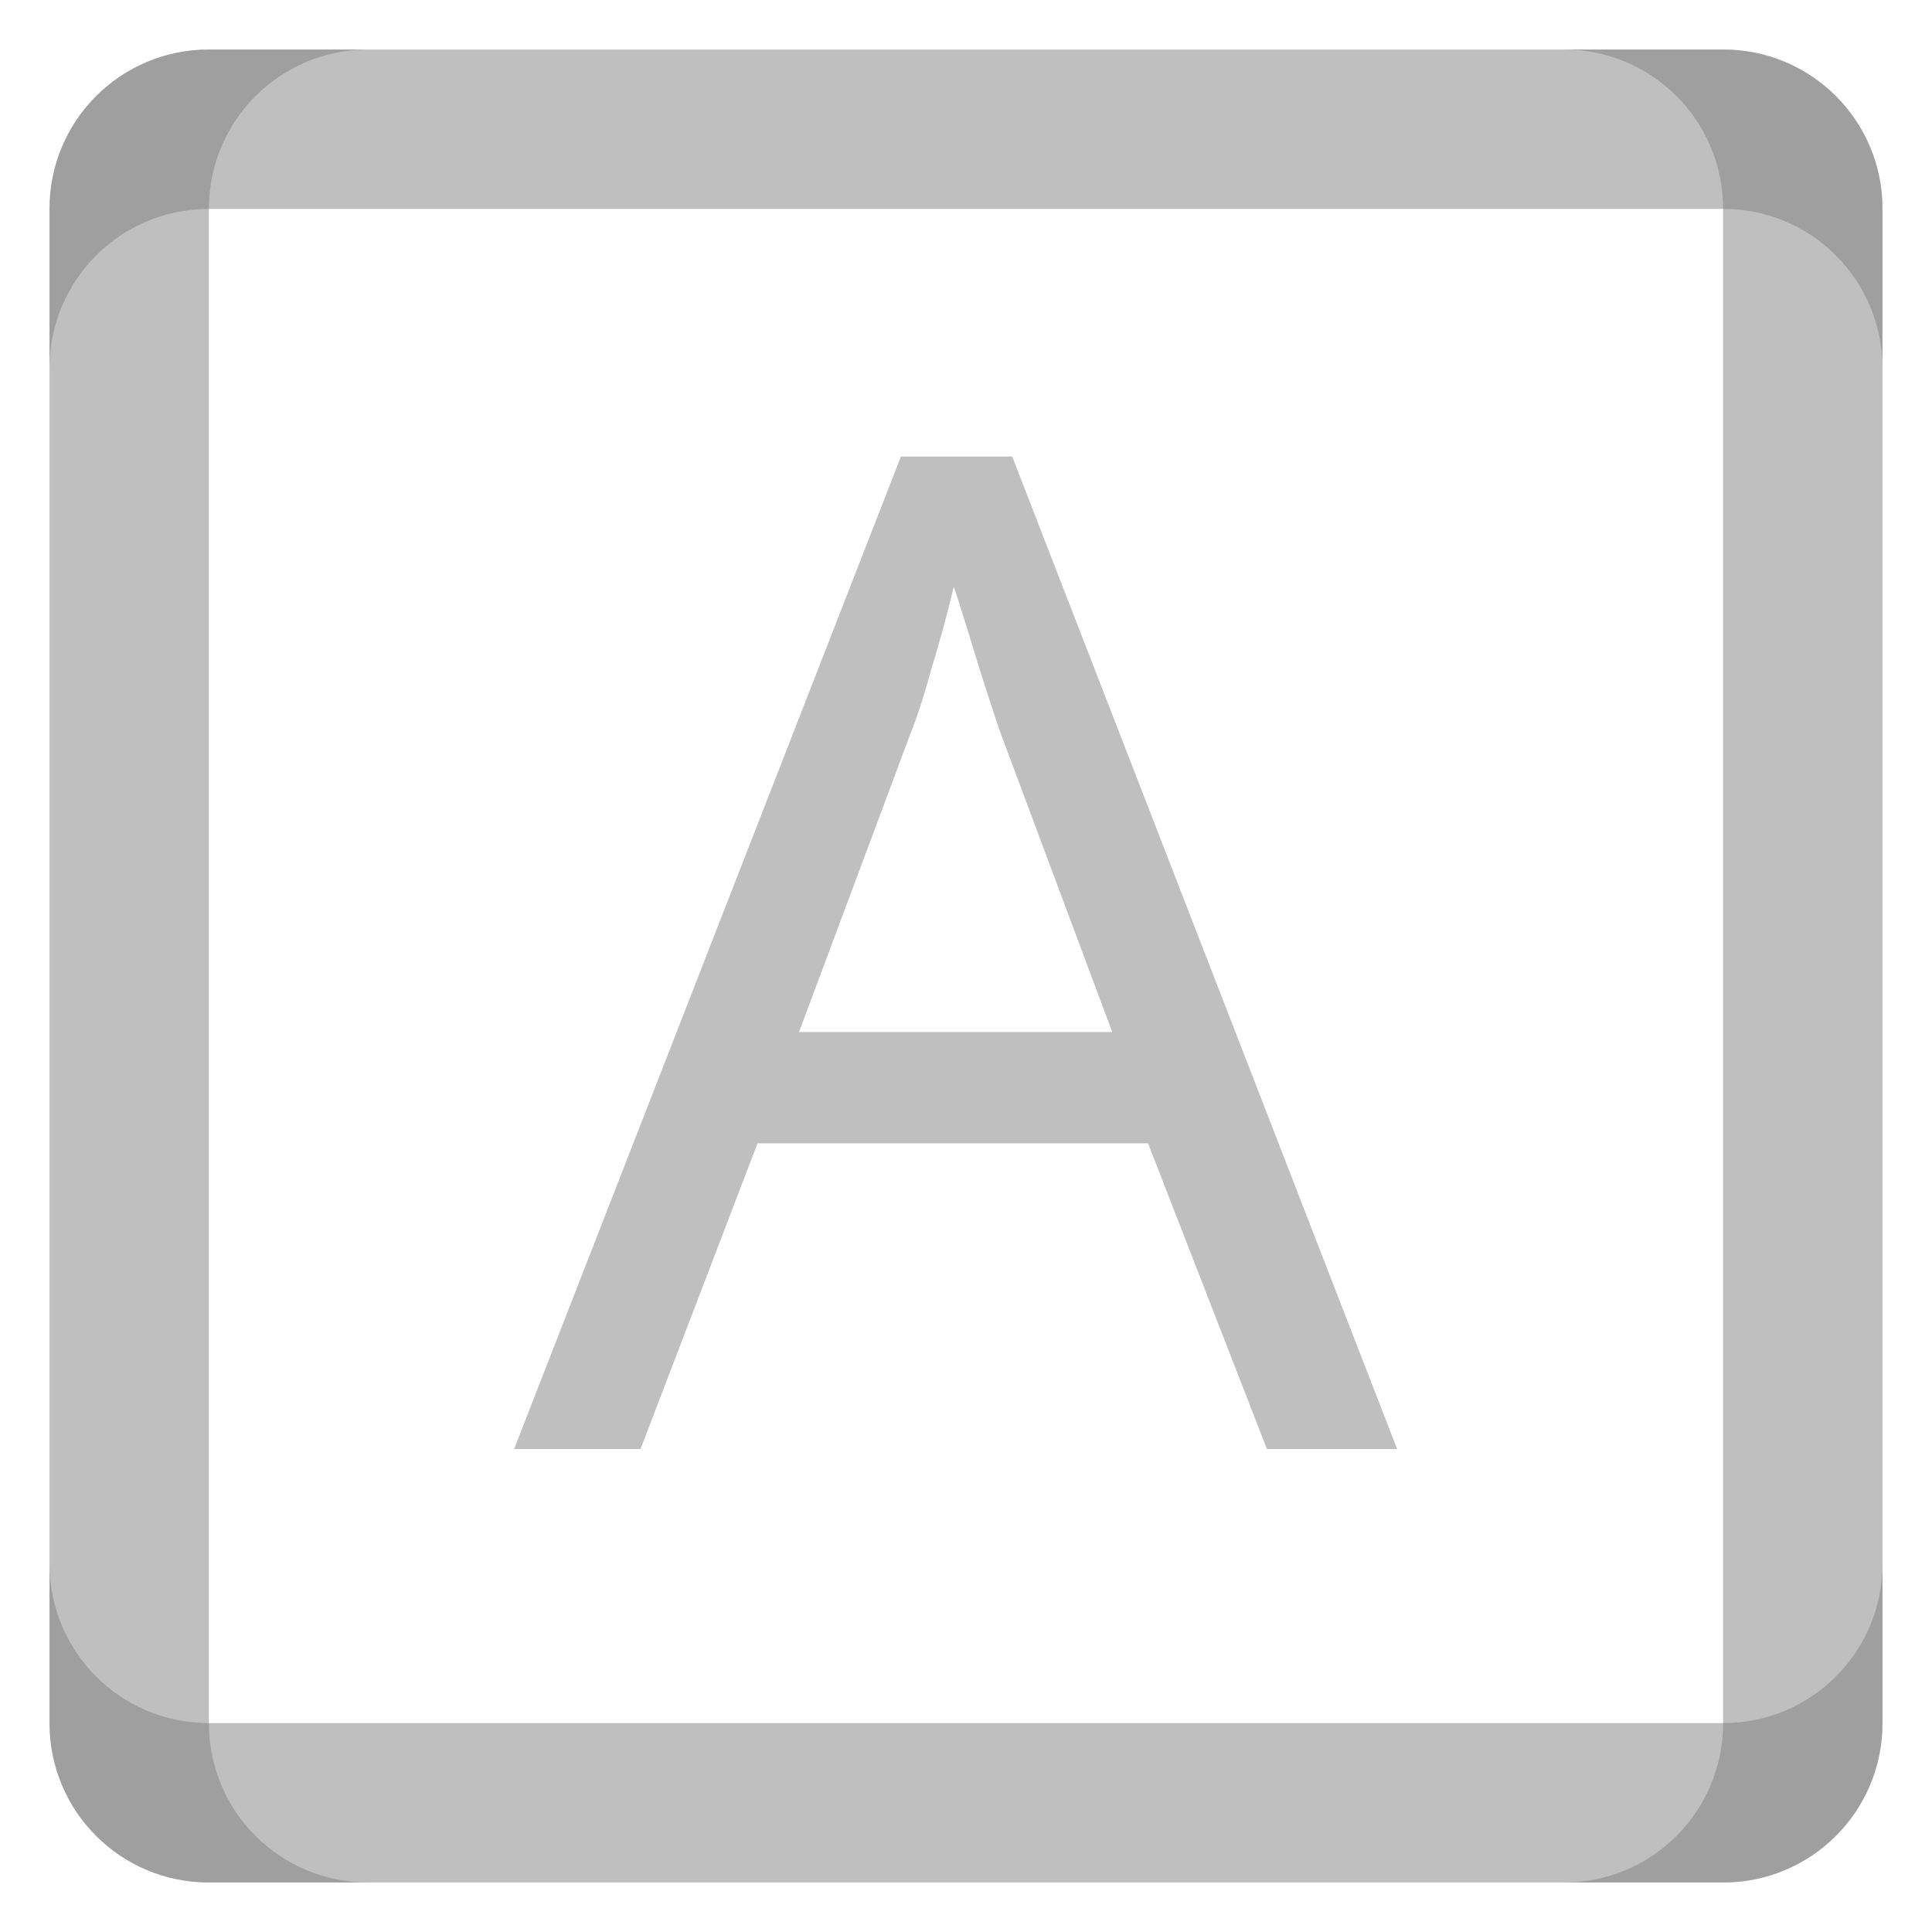
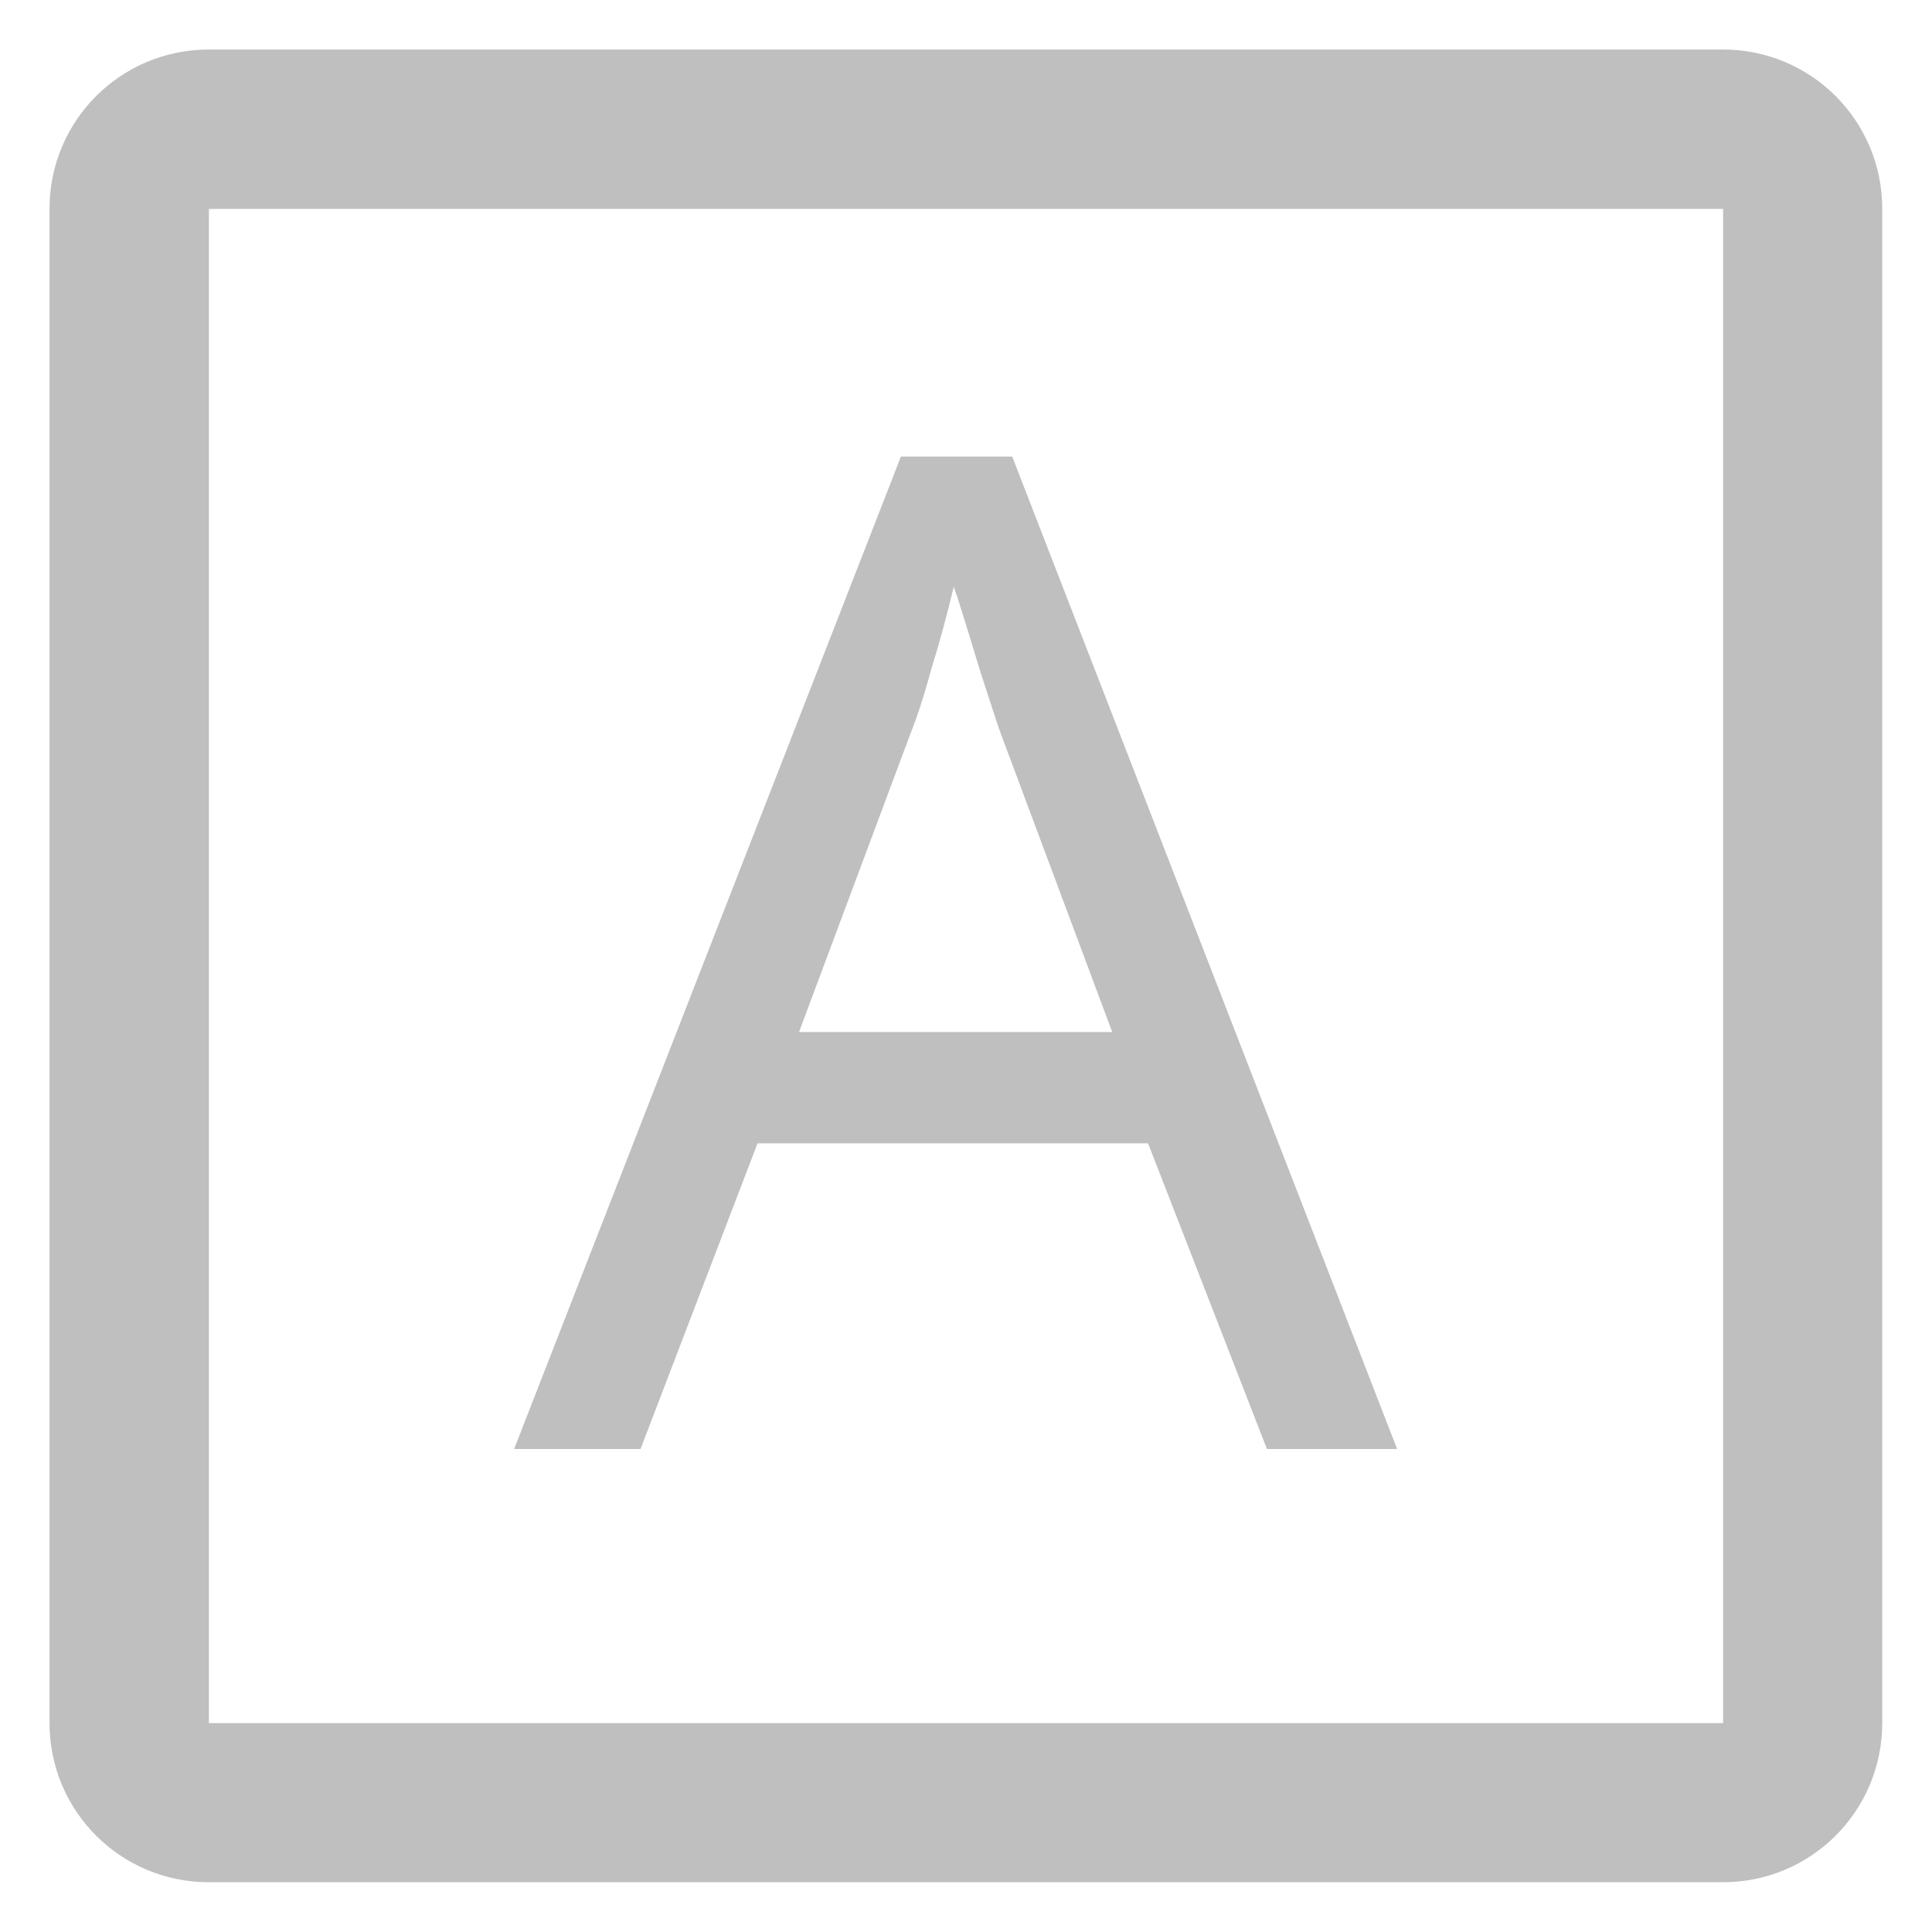
- <svg xmlns="http://www.w3.org/2000/svg" width="16" height="16" version="1.1" id="svg7384">
+ <svg xmlns="http://www.w3.org/2000/svg" id="svg7384" version="1.1" height="16" width="16">
  <defs id="defs7386" />
-   <g style="display:inline" id="layer9" transform="translate(-222,-381)" />
-   <g id="layer10" transform="translate(-222,-381)" />
-   <g id="layer11" transform="translate(-222,-381)">
-     <path d="m 237.59,384.05 v -1.32 c 0,-0.731 -0.589,-1.32 -1.32,-1.32 h -12.54 c -0.731,0 -1.32,0.589 -1.32,1.32 v 1.32 c 0,-0.731 0.589,-1.32 1.32,-1.32 h 12.54 c 0.731,0 1.32,0.589 1.32,1.32 z" style="opacity:0.5;fill:#808080;fill-opacity:1;stroke-width:0.33" id="path29-6" />
-     <path id="path1162" style="opacity:0.5;fill:#808080;fill-opacity:1;stroke-width:0.33" d="m 222.41,393.95 v 1.32 c 0,0.731 0.589,1.32 1.32,1.32 h 12.54 c 0.731,0 1.32,-0.589 1.32,-1.32 v -1.32 c 0,0.731 -0.589,1.32 -1.32,1.32 h -12.54 c -0.731,0 -1.32,-0.589 -1.32,-1.32 z" />
-     <path d="m 225.05,381.41 h -1.32 c -0.731,0 -1.32,0.589 -1.32,1.32 v 12.54 c 0,0.731 0.589,1.32 1.32,1.32 h 1.32 c -0.731,0 -1.32,-0.589 -1.32,-1.32 v -12.54 c 0,-0.731 0.589,-1.32 1.32,-1.32 z" style="opacity:0.5;fill:#808080;fill-opacity:1;stroke-width:0.33" id="path1164" />
-     <path id="path1166" style="opacity:0.5;fill:#808080;fill-opacity:1;stroke-width:0.33" d="m 234.95,381.41 h 1.32 c 0.731,0 1.32,0.589 1.32,1.32 v 12.54 c 0,0.731 -0.589,1.32 -1.32,1.32 h -1.32 c 0.731,0 1.32,-0.589 1.32,-1.32 v -12.54 c 0,-0.731 -0.589,-1.32 -1.32,-1.32 z" />
-     <text id="text866" y="393" x="226.258" style="font-style:normal;font-weight:normal;font-size:11.445px;line-height:1.25;font-family:sans-serif;letter-spacing:0px;word-spacing:0px;fill:#808080;fill-opacity:1;stroke:none;stroke-width:0.286;opacity:0.5;" xml:space="preserve">
-       <tspan style="font-style:normal;font-variant:normal;font-weight:normal;font-stretch:normal;font-family:'Star Labs';-inkscape-font-specification:'Star Labs';fill:#808080;fill-opacity:1;stroke-width:0.286;" y="393" x="226.258" id="tspan864">A</tspan>
+   <g transform="translate(-222,-381)" id="layer9" style="display:inline" />
+   <g transform="translate(-222,-381)" id="layer10" />
+   <g transform="translate(-222,-381)" id="layer11">
+     <path transform="translate(222,381)" d="m 1.73,0.41 c -0.731,0 -1.32,0.589 -1.32,1.32 v 1.32 9.898 1.32 c 0,0.731 0.589,1.32 1.32,1.32 h 1.32 9.898 1.32 c 0.731,0 1.32,-0.589 1.32,-1.32 V 12.949 3.051 1.73 c 0,-0.731 -0.589,-1.32 -1.32,-1.32 z m 0,1.32 H 14.27 V 14.27 H 1.73 Z" style="opacity:0.5;fill:#808080;fill-opacity:1;stroke-width:0.33" id="path29-6" />
+     <text xml:space="preserve" style="font-style:normal;font-weight:normal;font-size:11.445px;line-height:1.25;font-family:sans-serif;letter-spacing:0px;word-spacing:0px;opacity:0.5;fill:#808080;fill-opacity:1;stroke:none;stroke-width:0.286" x="226.258" y="393" id="text866">
+       <tspan id="tspan864" x="226.258" y="393" style="font-style:normal;font-variant:normal;font-weight:normal;font-stretch:normal;font-family:'Star Labs';-inkscape-font-specification:'Star Labs';fill:#808080;fill-opacity:1;stroke-width:0.286">A</tspan>
    </text>
  </g>
-   <g id="layer12" transform="translate(-222,-381)" />
-   <g id="layer13" transform="translate(-222,-381)" />
-   <g id="layer14" transform="translate(-222,-381)" />
-   <g id="layer15" transform="translate(-222,-381)" />
+   <g transform="translate(-222,-381)" id="layer12" />
+   <g transform="translate(-222,-381)" id="layer13" />
+   <g transform="translate(-222,-381)" id="layer14" />
+   <g transform="translate(-222,-381)" id="layer15" />
</svg>
